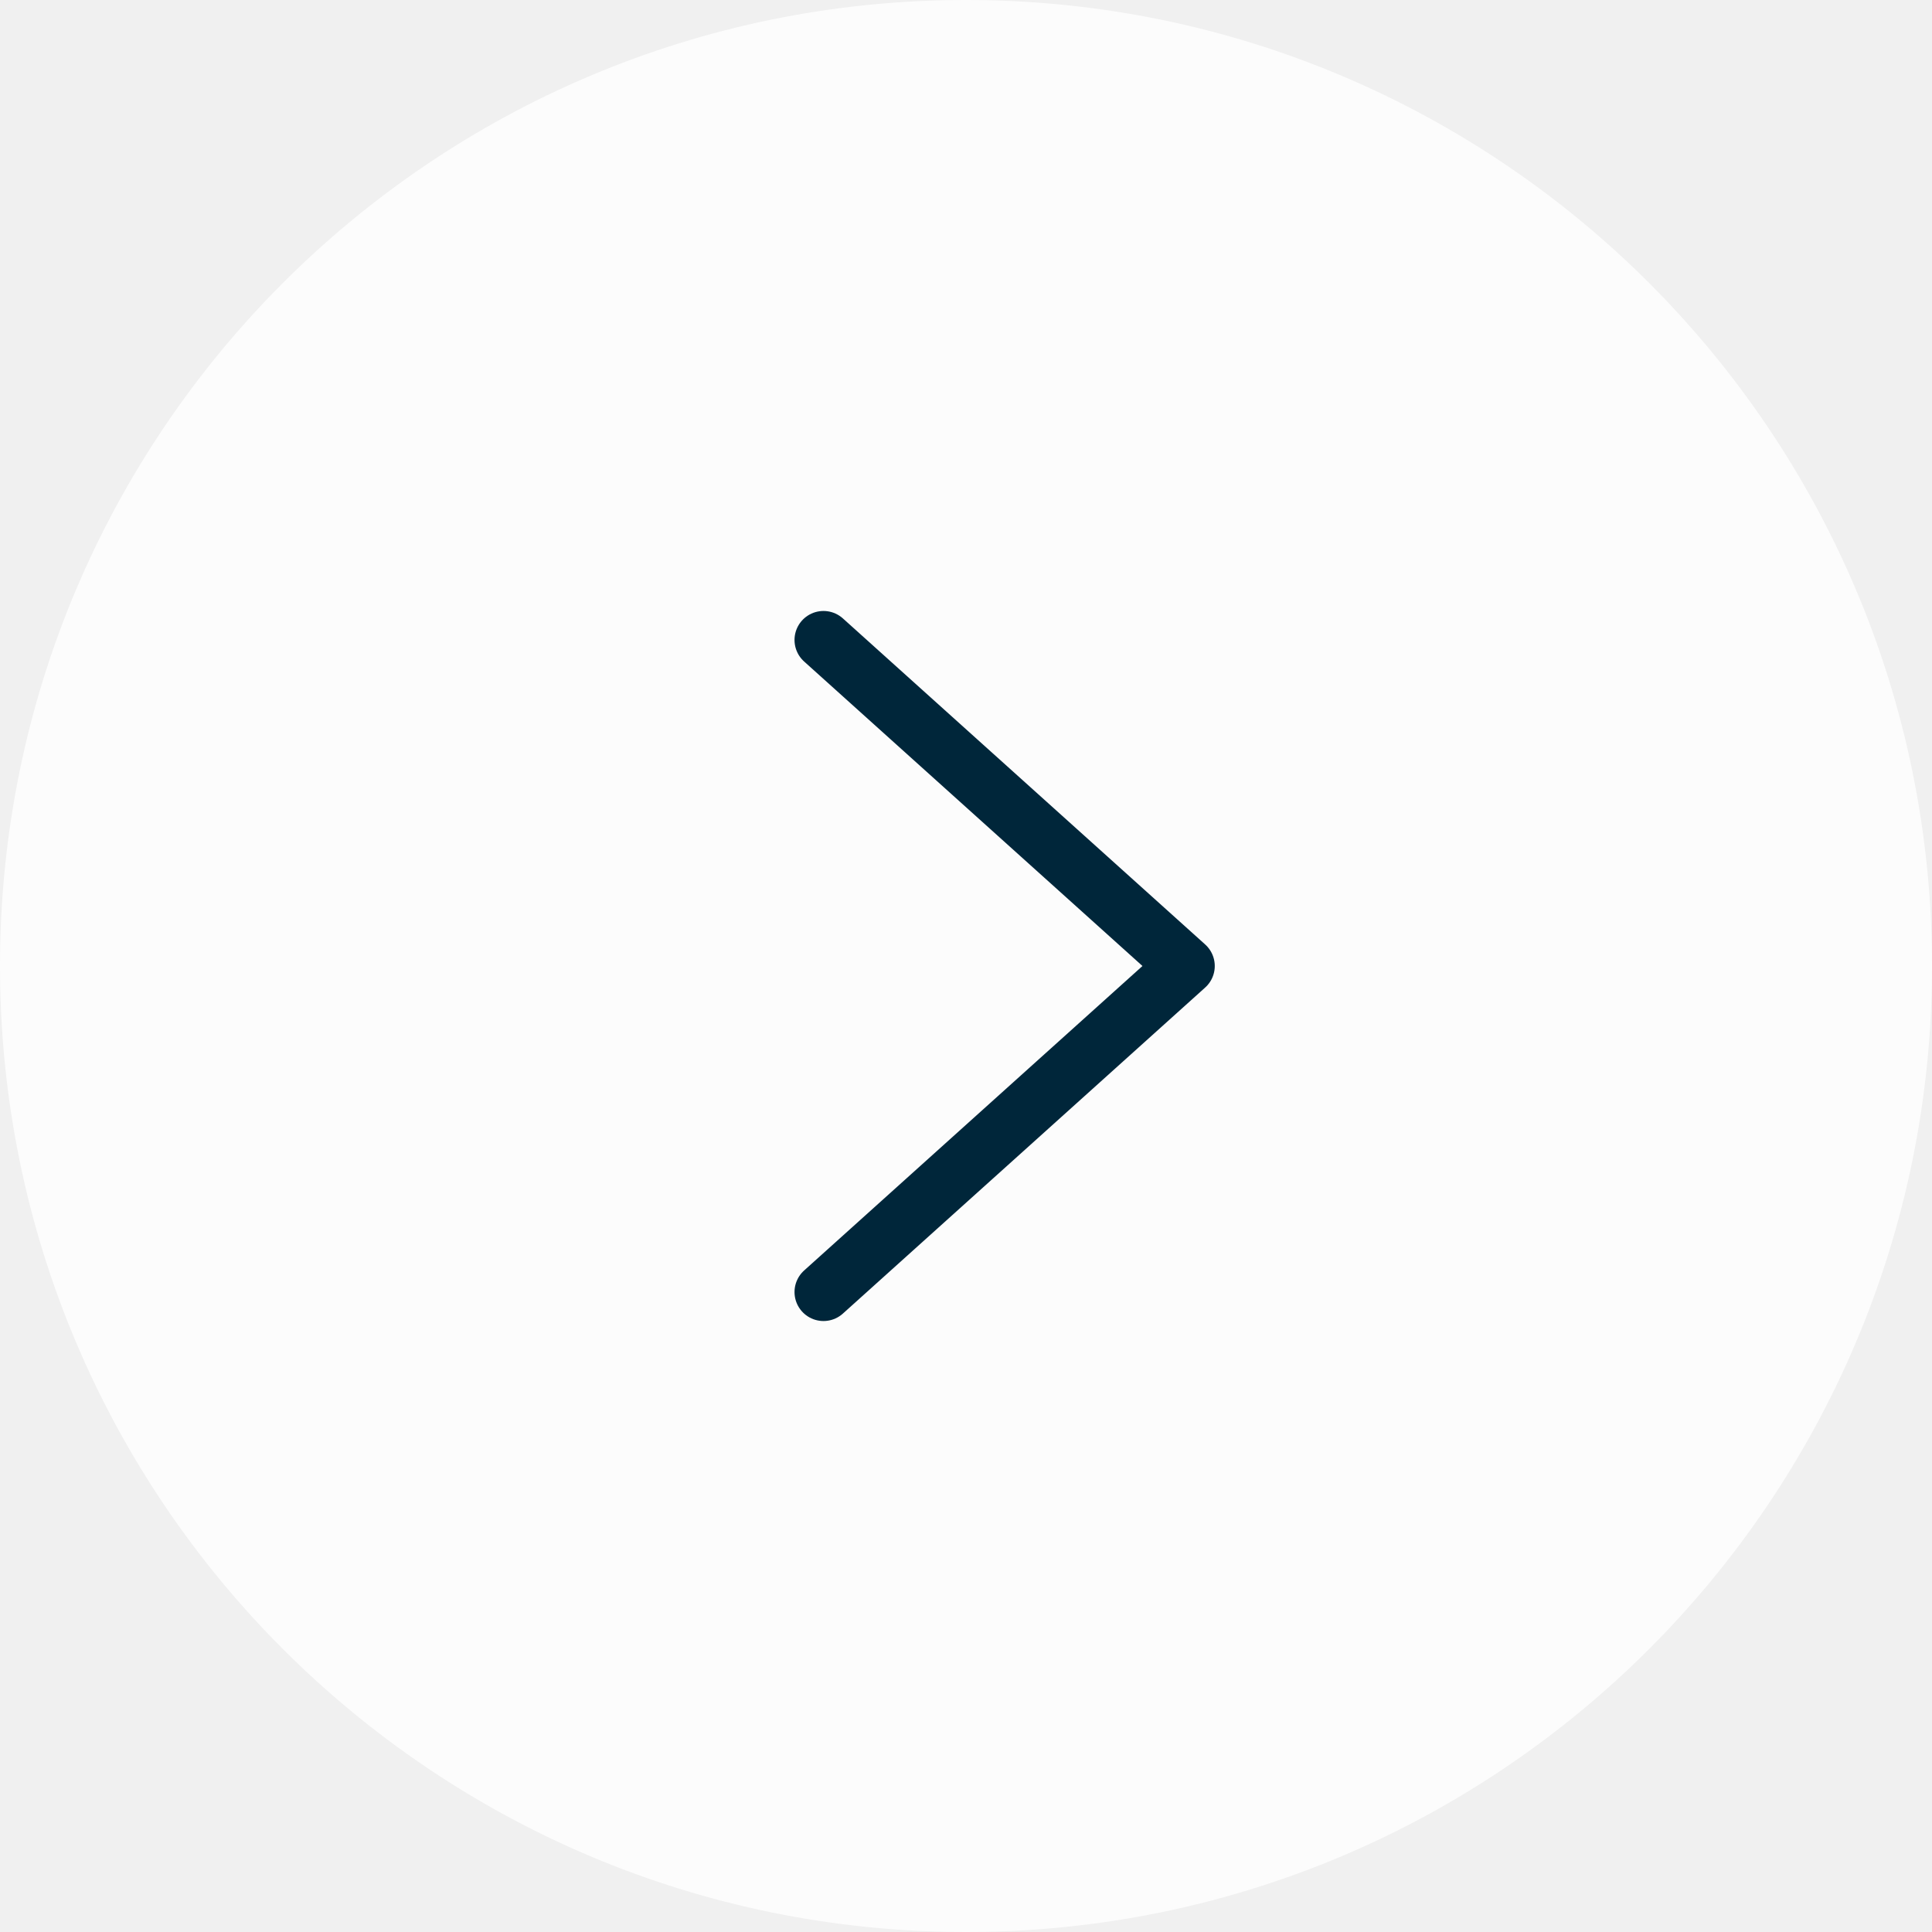
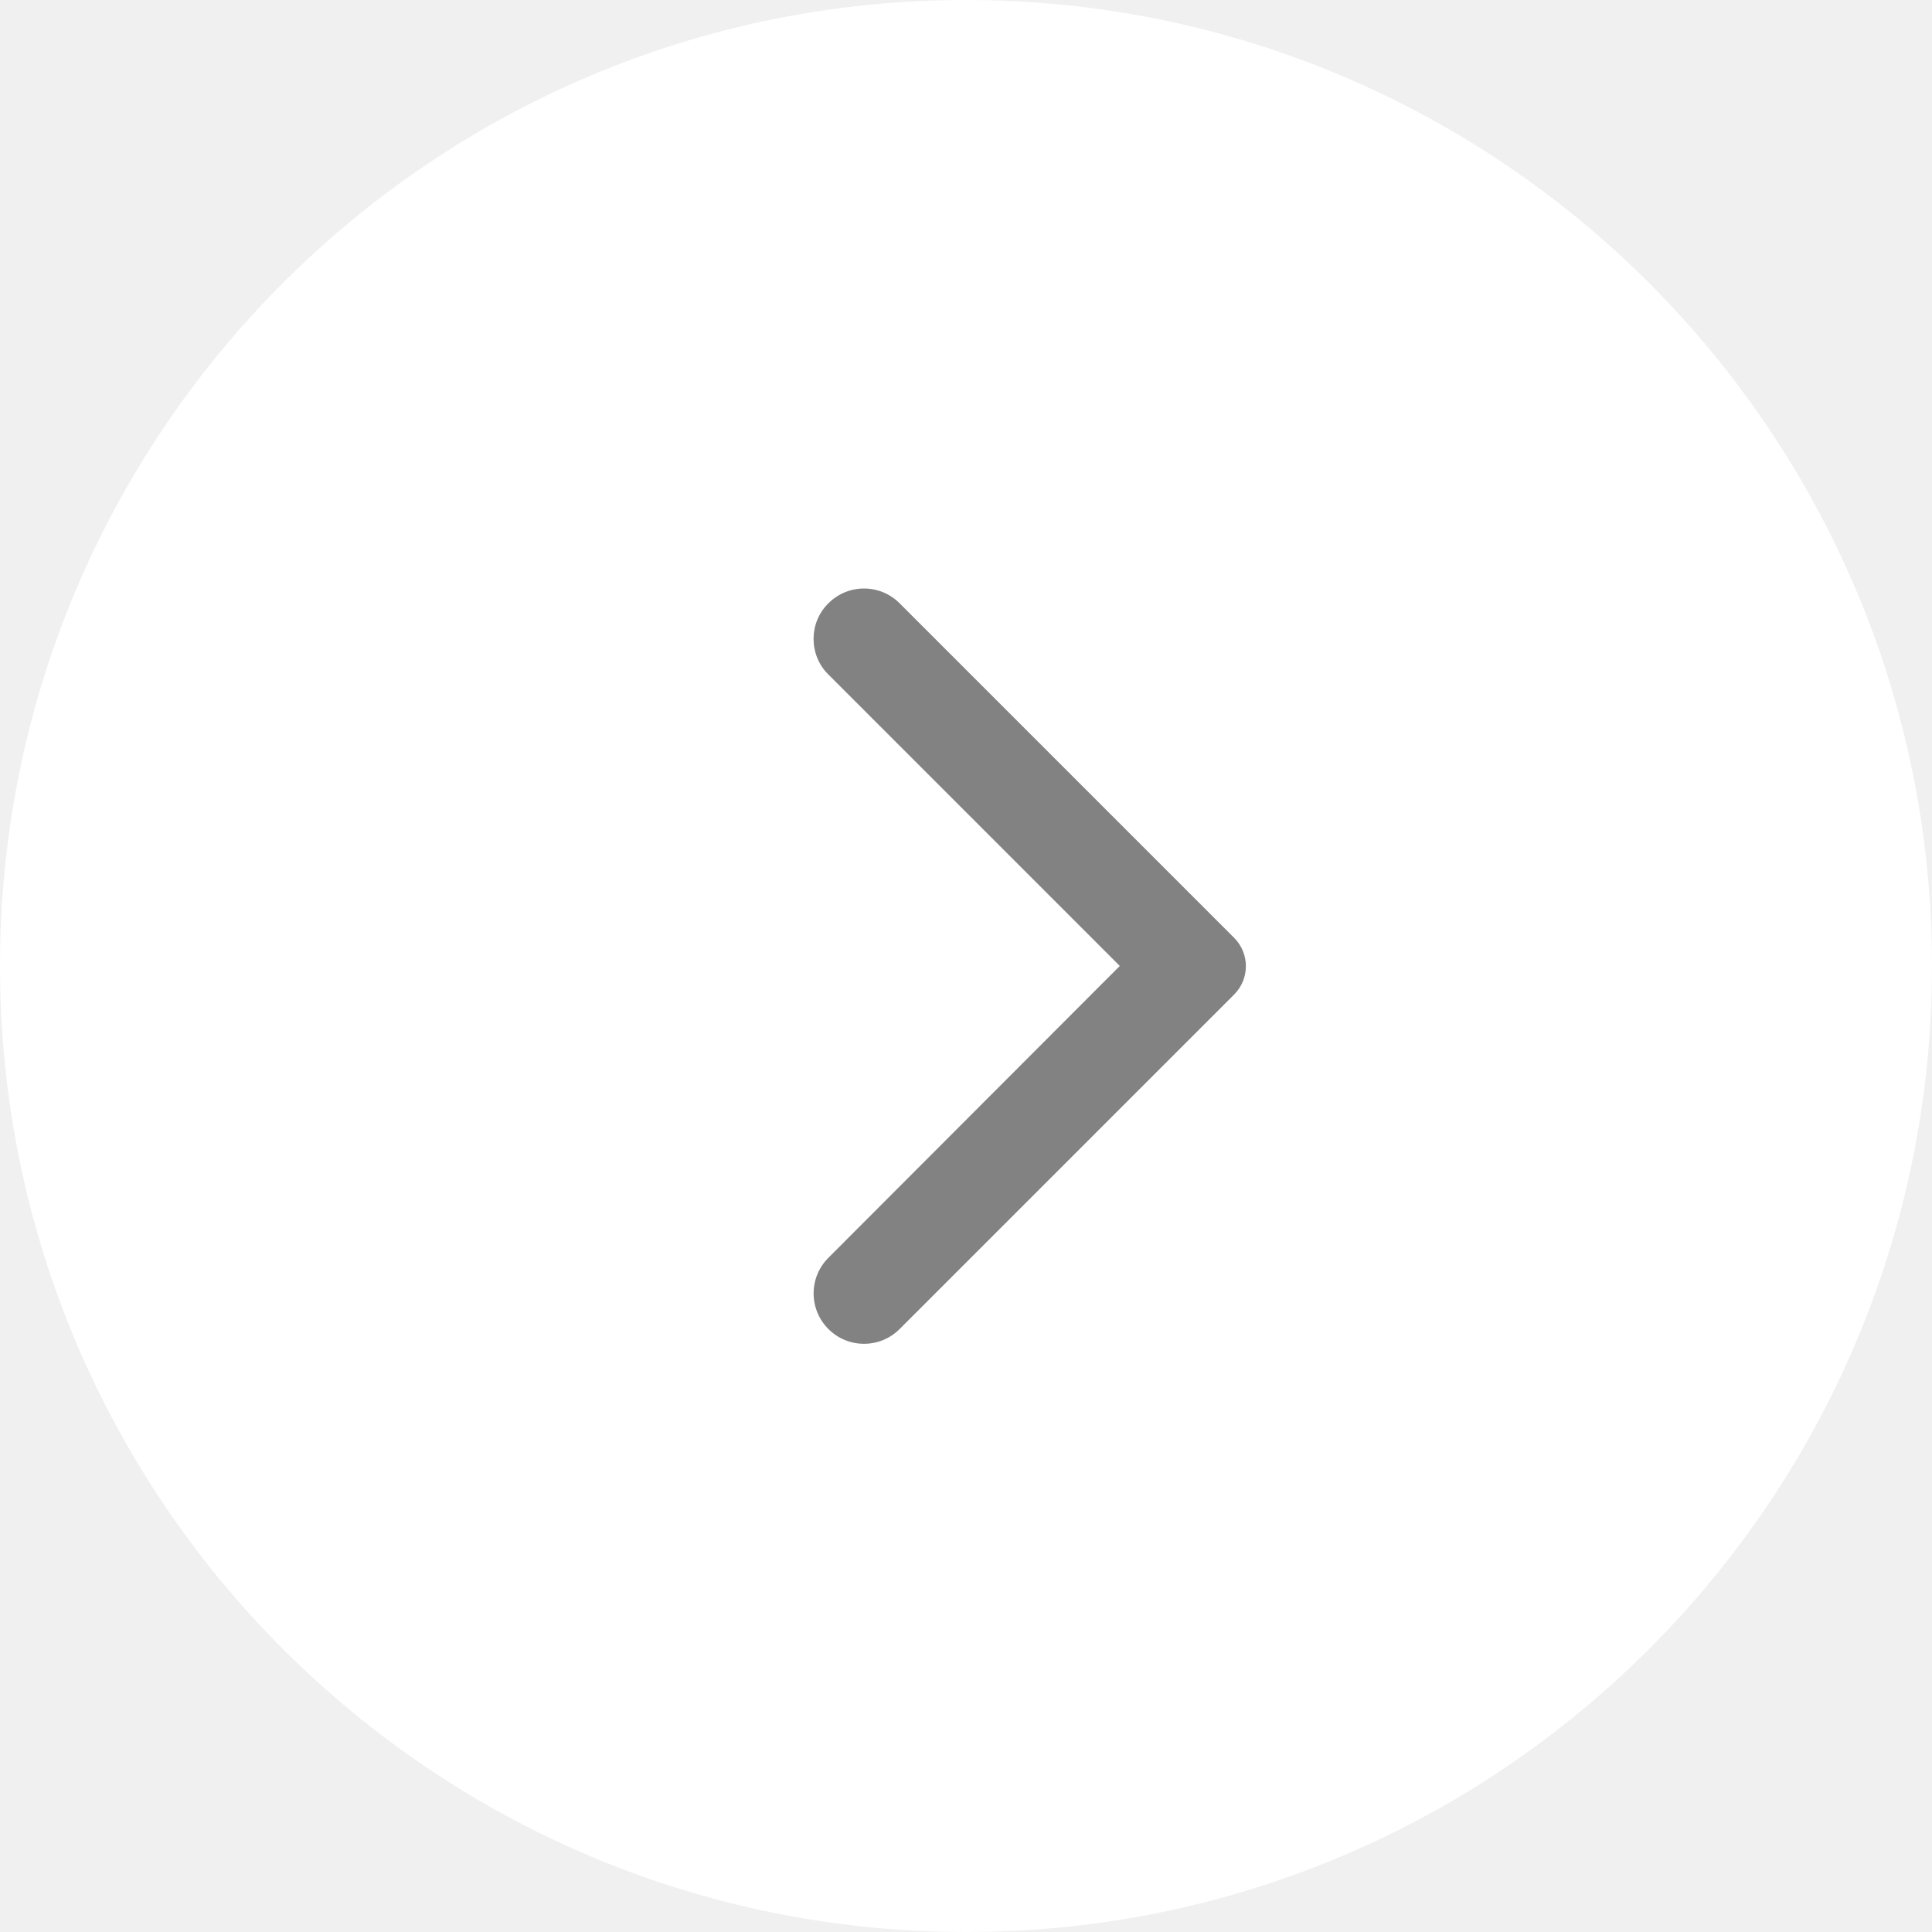
- <svg xmlns="http://www.w3.org/2000/svg" width="50" height="50" viewBox="0 0 50 50" fill="none">
-   <rect width="50" height="50" rx="25" fill="white" fill-opacity="0.8" />
-   <path d="M21.312 33.438L30.688 25L21.312 16.562" stroke="#00263A" stroke-width="1.5" stroke-linecap="round" stroke-linejoin="round" />
+ <svg xmlns="http://www.w3.org/2000/svg" width="40" height="40" viewBox="0 0 40 40" fill="none">
+   <circle cx="20" cy="20" r="20" fill="white" />
+   <g clip-path="url(#clip0_2_21336)">
+     <path d="M17.151 12.491C17.559 12.082 18.218 12.082 18.626 12.491L25.551 19.416C25.876 19.741 25.876 20.266 25.551 20.591L18.626 27.516C18.218 27.924 17.559 27.924 17.151 27.516C16.743 27.107 16.743 26.449 17.151 26.041L23.184 19.999L17.143 13.957C16.743 13.557 16.743 12.891 17.151 12.491Z" fill="#828282" />
+   </g>
+   <defs>
+     <clipPath id="clip0_2_21336">
+       <rect width="20" height="20" fill="white" transform="matrix(-1 0 0 1 31 10)" />
+     </clipPath>
+   </defs>
</svg>
